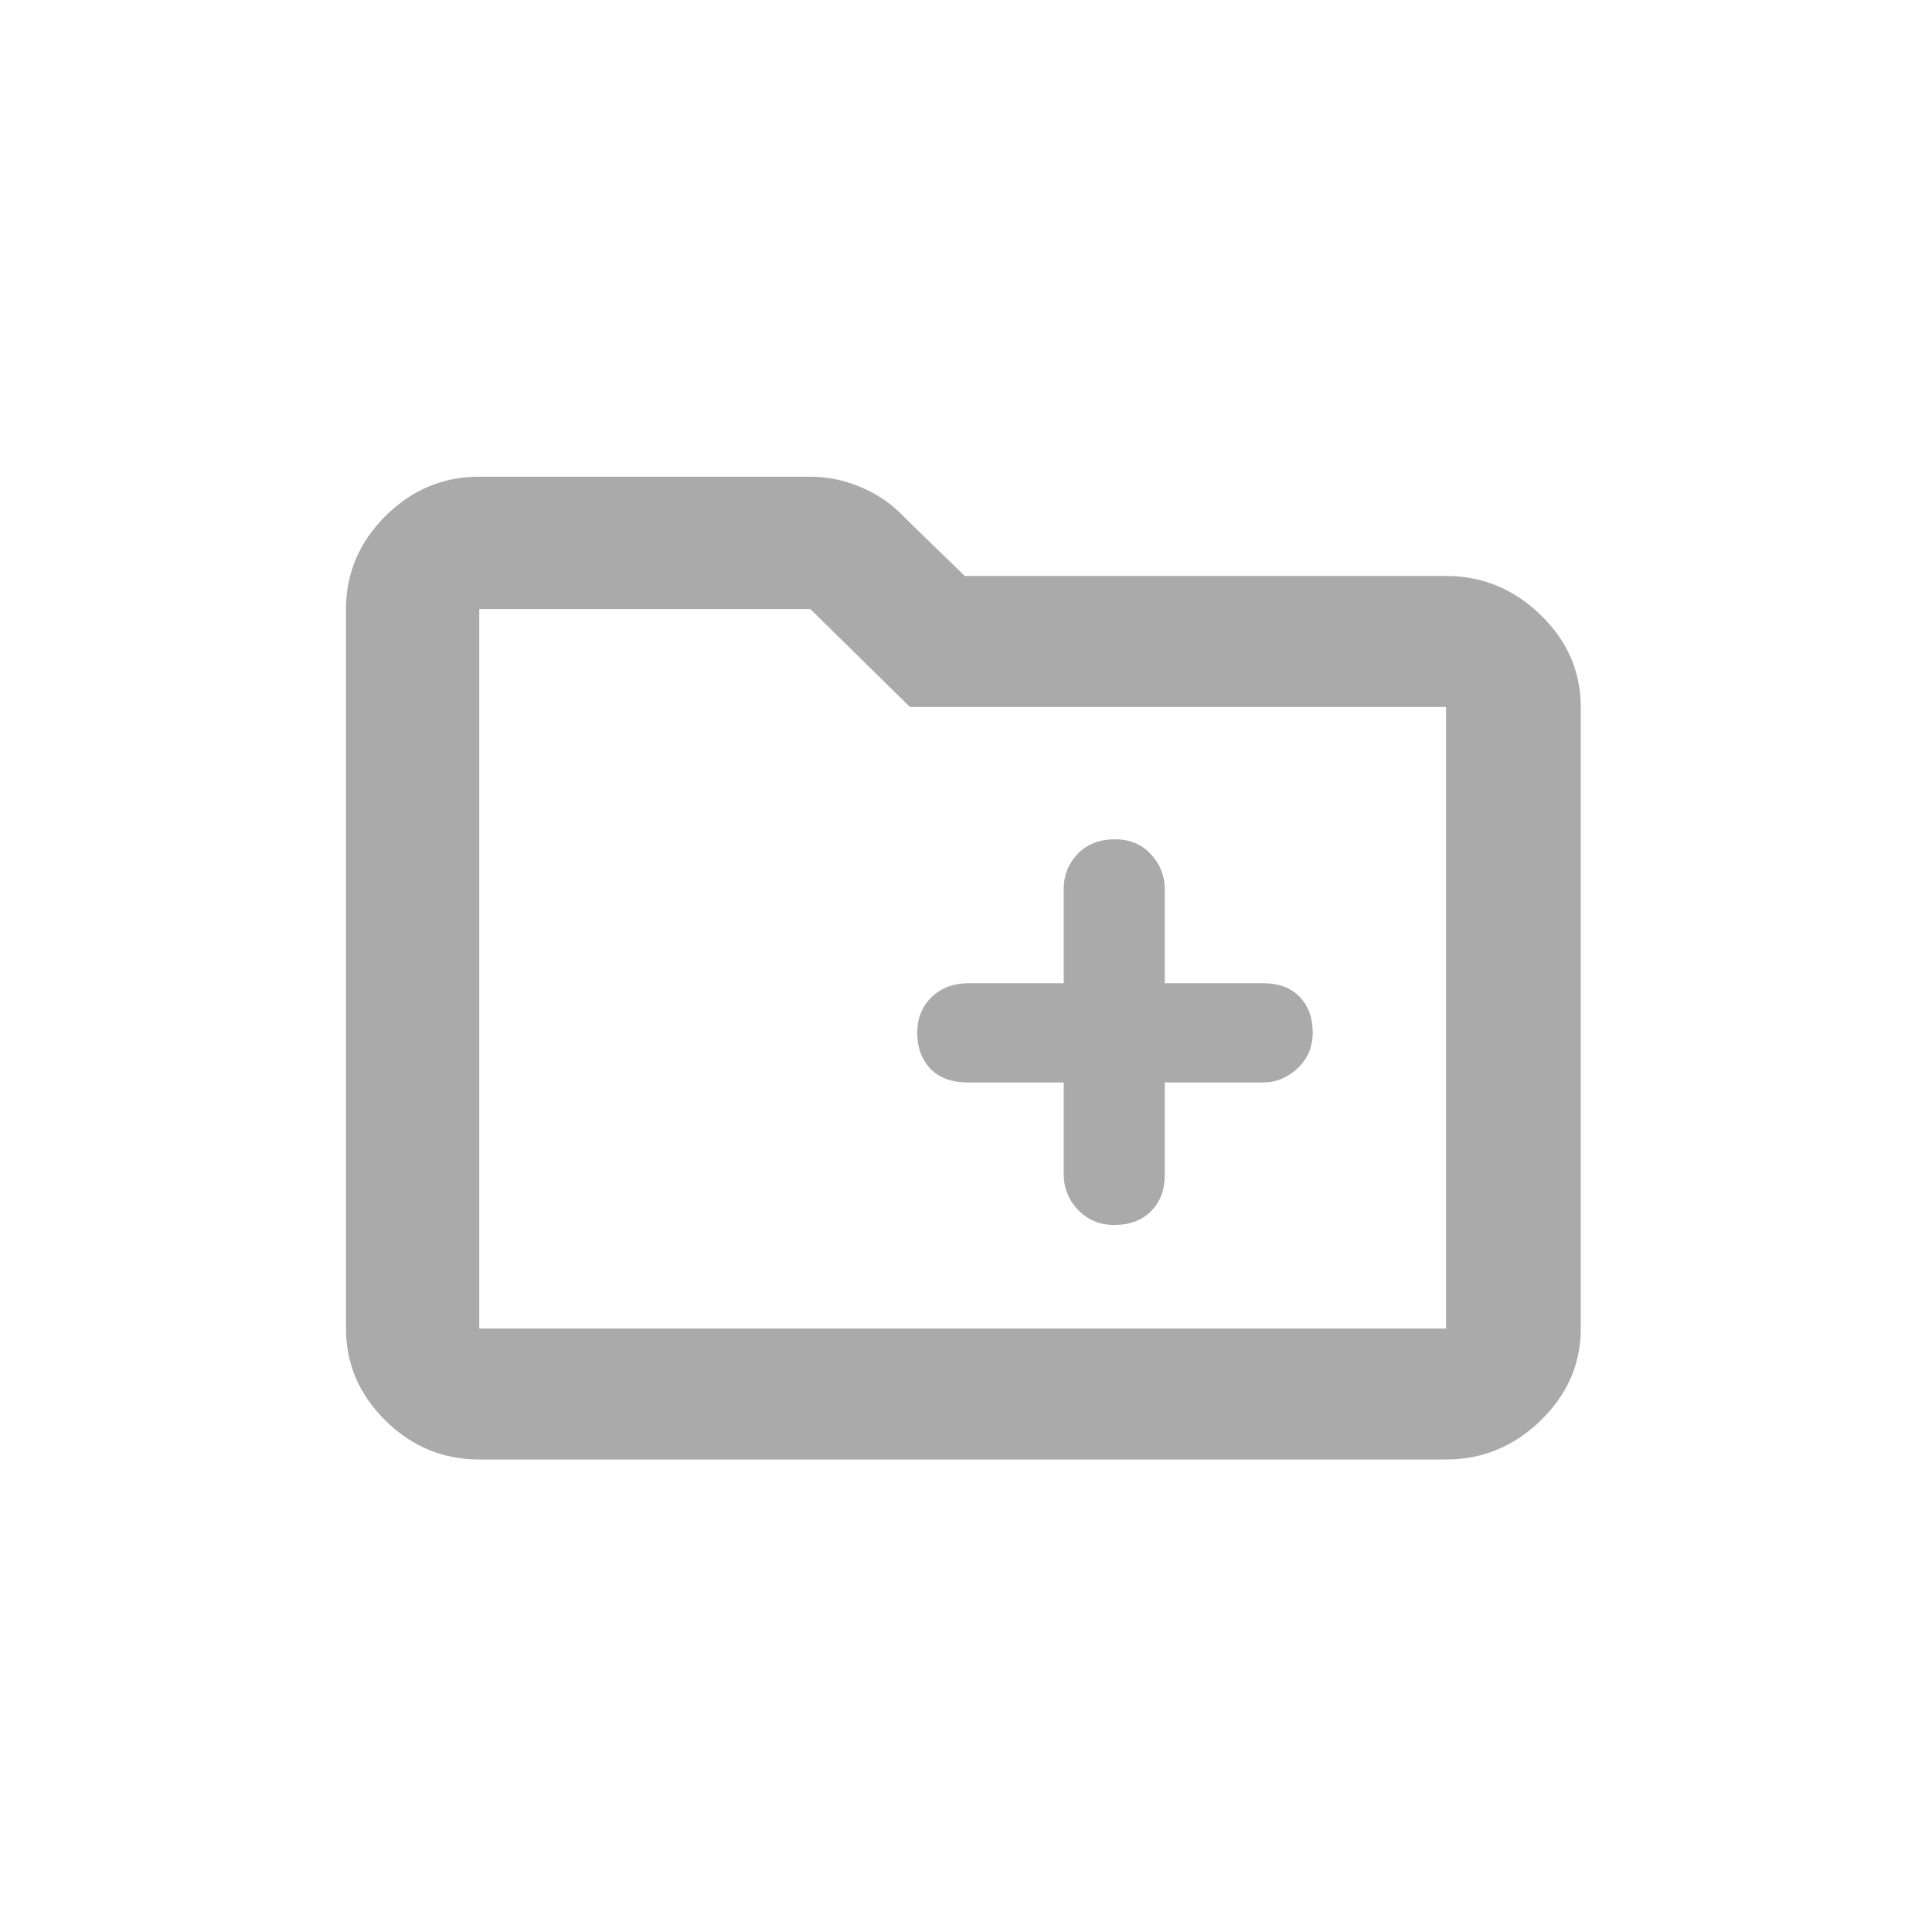
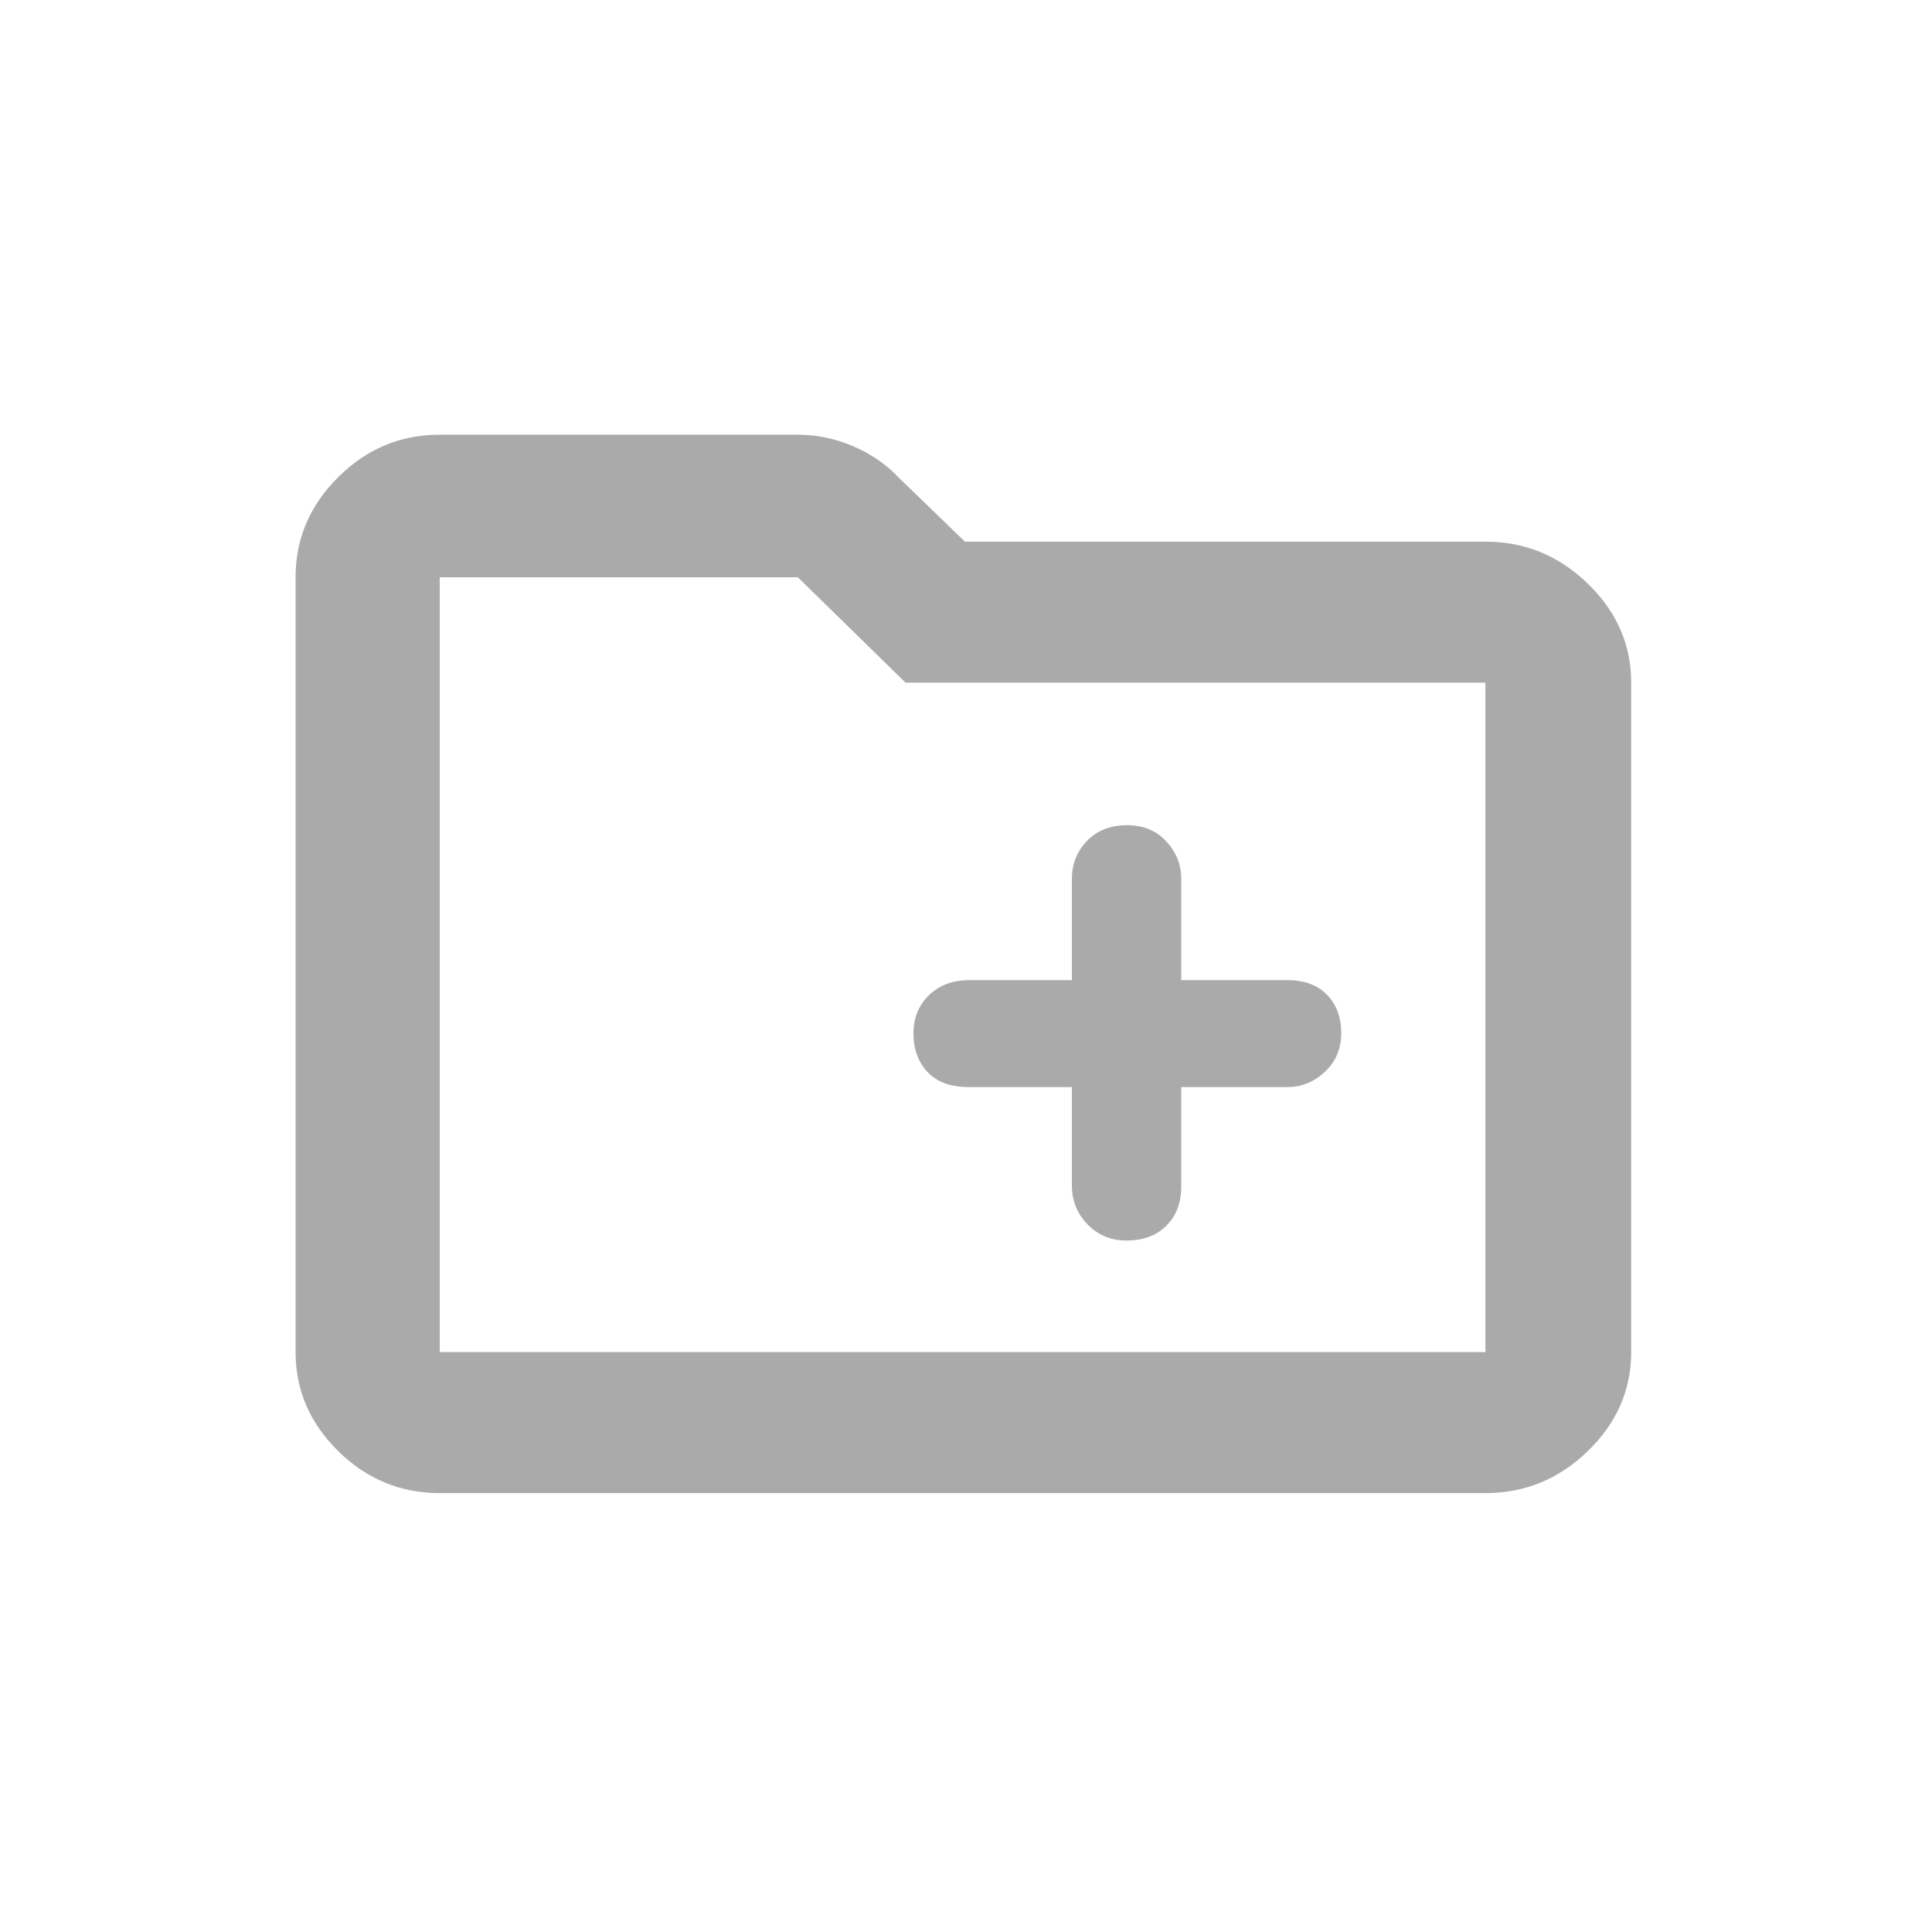
<svg xmlns="http://www.w3.org/2000/svg" width="230" height="230" viewBox="0 0 230 230" fill="none">
-   <path d="M57.056 173.75C52.735 173.75 49.01 172.203 45.88 169.109C42.752 166.015 41.188 162.365 41.188 158.161V72.51C41.188 68.258 42.752 64.569 45.88 61.442C49.01 58.314 52.735 56.75 57.056 56.75H96.465C98.565 56.75 100.608 57.181 102.594 58.042C104.58 58.904 106.262 60.077 107.641 61.562L114.853 68.57H172.145C176.473 68.57 180.228 70.117 183.411 73.21C186.595 76.305 188.187 79.955 188.187 84.159V158.161C188.187 162.365 186.595 166.015 183.411 169.109C180.228 172.203 176.473 173.75 172.145 173.75H57.056ZM57.056 158.161H172.145V84.159H108.323L96.465 72.51H57.056V158.161ZM126.632 128.869V139.763C126.632 141.425 127.205 142.851 128.352 144.043C129.498 145.233 130.922 145.828 132.624 145.828C134.489 145.828 135.962 145.278 137.043 144.178C138.124 143.079 138.664 141.648 138.664 139.883V128.869H150.332C151.898 128.869 153.28 128.306 154.479 127.18C155.677 126.054 156.276 124.626 156.276 122.897C156.276 121.168 155.759 119.761 154.723 118.676C153.687 117.591 152.229 117.049 150.348 117.049H138.664V105.828C138.664 104.282 138.118 102.91 137.025 101.714C135.932 100.517 134.503 99.918 132.737 99.918C130.873 99.918 129.389 100.5 128.285 101.662C127.183 102.825 126.632 104.214 126.632 105.828V117.049H115.294C113.512 117.049 112.05 117.601 110.909 118.707C109.766 119.811 109.195 121.228 109.195 122.957C109.195 124.686 109.713 126.104 110.75 127.21C111.788 128.316 113.304 128.869 115.298 128.869H126.632Z" fill="#AAAAAA" />
+   <path d="M52.351 177.75C47.677 177.75 43.648 176.084 40.263 172.752C36.879 169.419 35.188 165.489 35.188 160.962V68.722C35.188 64.143 36.879 60.17 40.263 56.803C43.648 53.434 47.677 51.75 52.351 51.75H94.978C97.248 51.75 99.458 52.214 101.607 53.141C103.755 54.069 105.574 55.333 107.066 56.932L114.867 64.479H176.835C181.517 64.479 185.579 66.145 189.021 69.477C192.465 72.81 194.188 76.74 194.188 81.267V160.962C194.188 165.489 192.465 169.419 189.021 172.752C185.579 176.084 181.517 177.75 176.835 177.75H52.351ZM52.351 160.962H176.835V81.267H107.803L94.978 68.722H52.351V160.962ZM127.607 129.416V141.149C127.607 142.939 128.227 144.475 129.467 145.757C130.707 147.039 132.247 147.68 134.088 147.68C136.105 147.68 137.698 147.088 138.868 145.903C140.037 144.72 140.622 143.178 140.622 141.278V129.416H153.242C154.935 129.416 156.431 128.81 157.727 127.597C159.023 126.385 159.671 124.847 159.671 122.985C159.671 121.123 159.111 119.608 157.991 118.44C156.871 117.271 155.293 116.687 153.259 116.687H140.622V104.604C140.622 102.938 140.031 101.461 138.849 100.172C137.667 98.883 136.121 98.239 134.211 98.239C132.194 98.239 130.589 98.865 129.395 100.117C128.203 101.369 127.607 102.865 127.607 104.604V116.687H115.344C113.416 116.687 111.835 117.282 110.6 118.473C109.364 119.662 108.746 121.188 108.746 123.05C108.746 124.912 109.307 126.439 110.429 127.63C111.552 128.821 113.191 129.416 115.348 129.416H127.607Z" fill="#AAAAAA" />
</svg>
